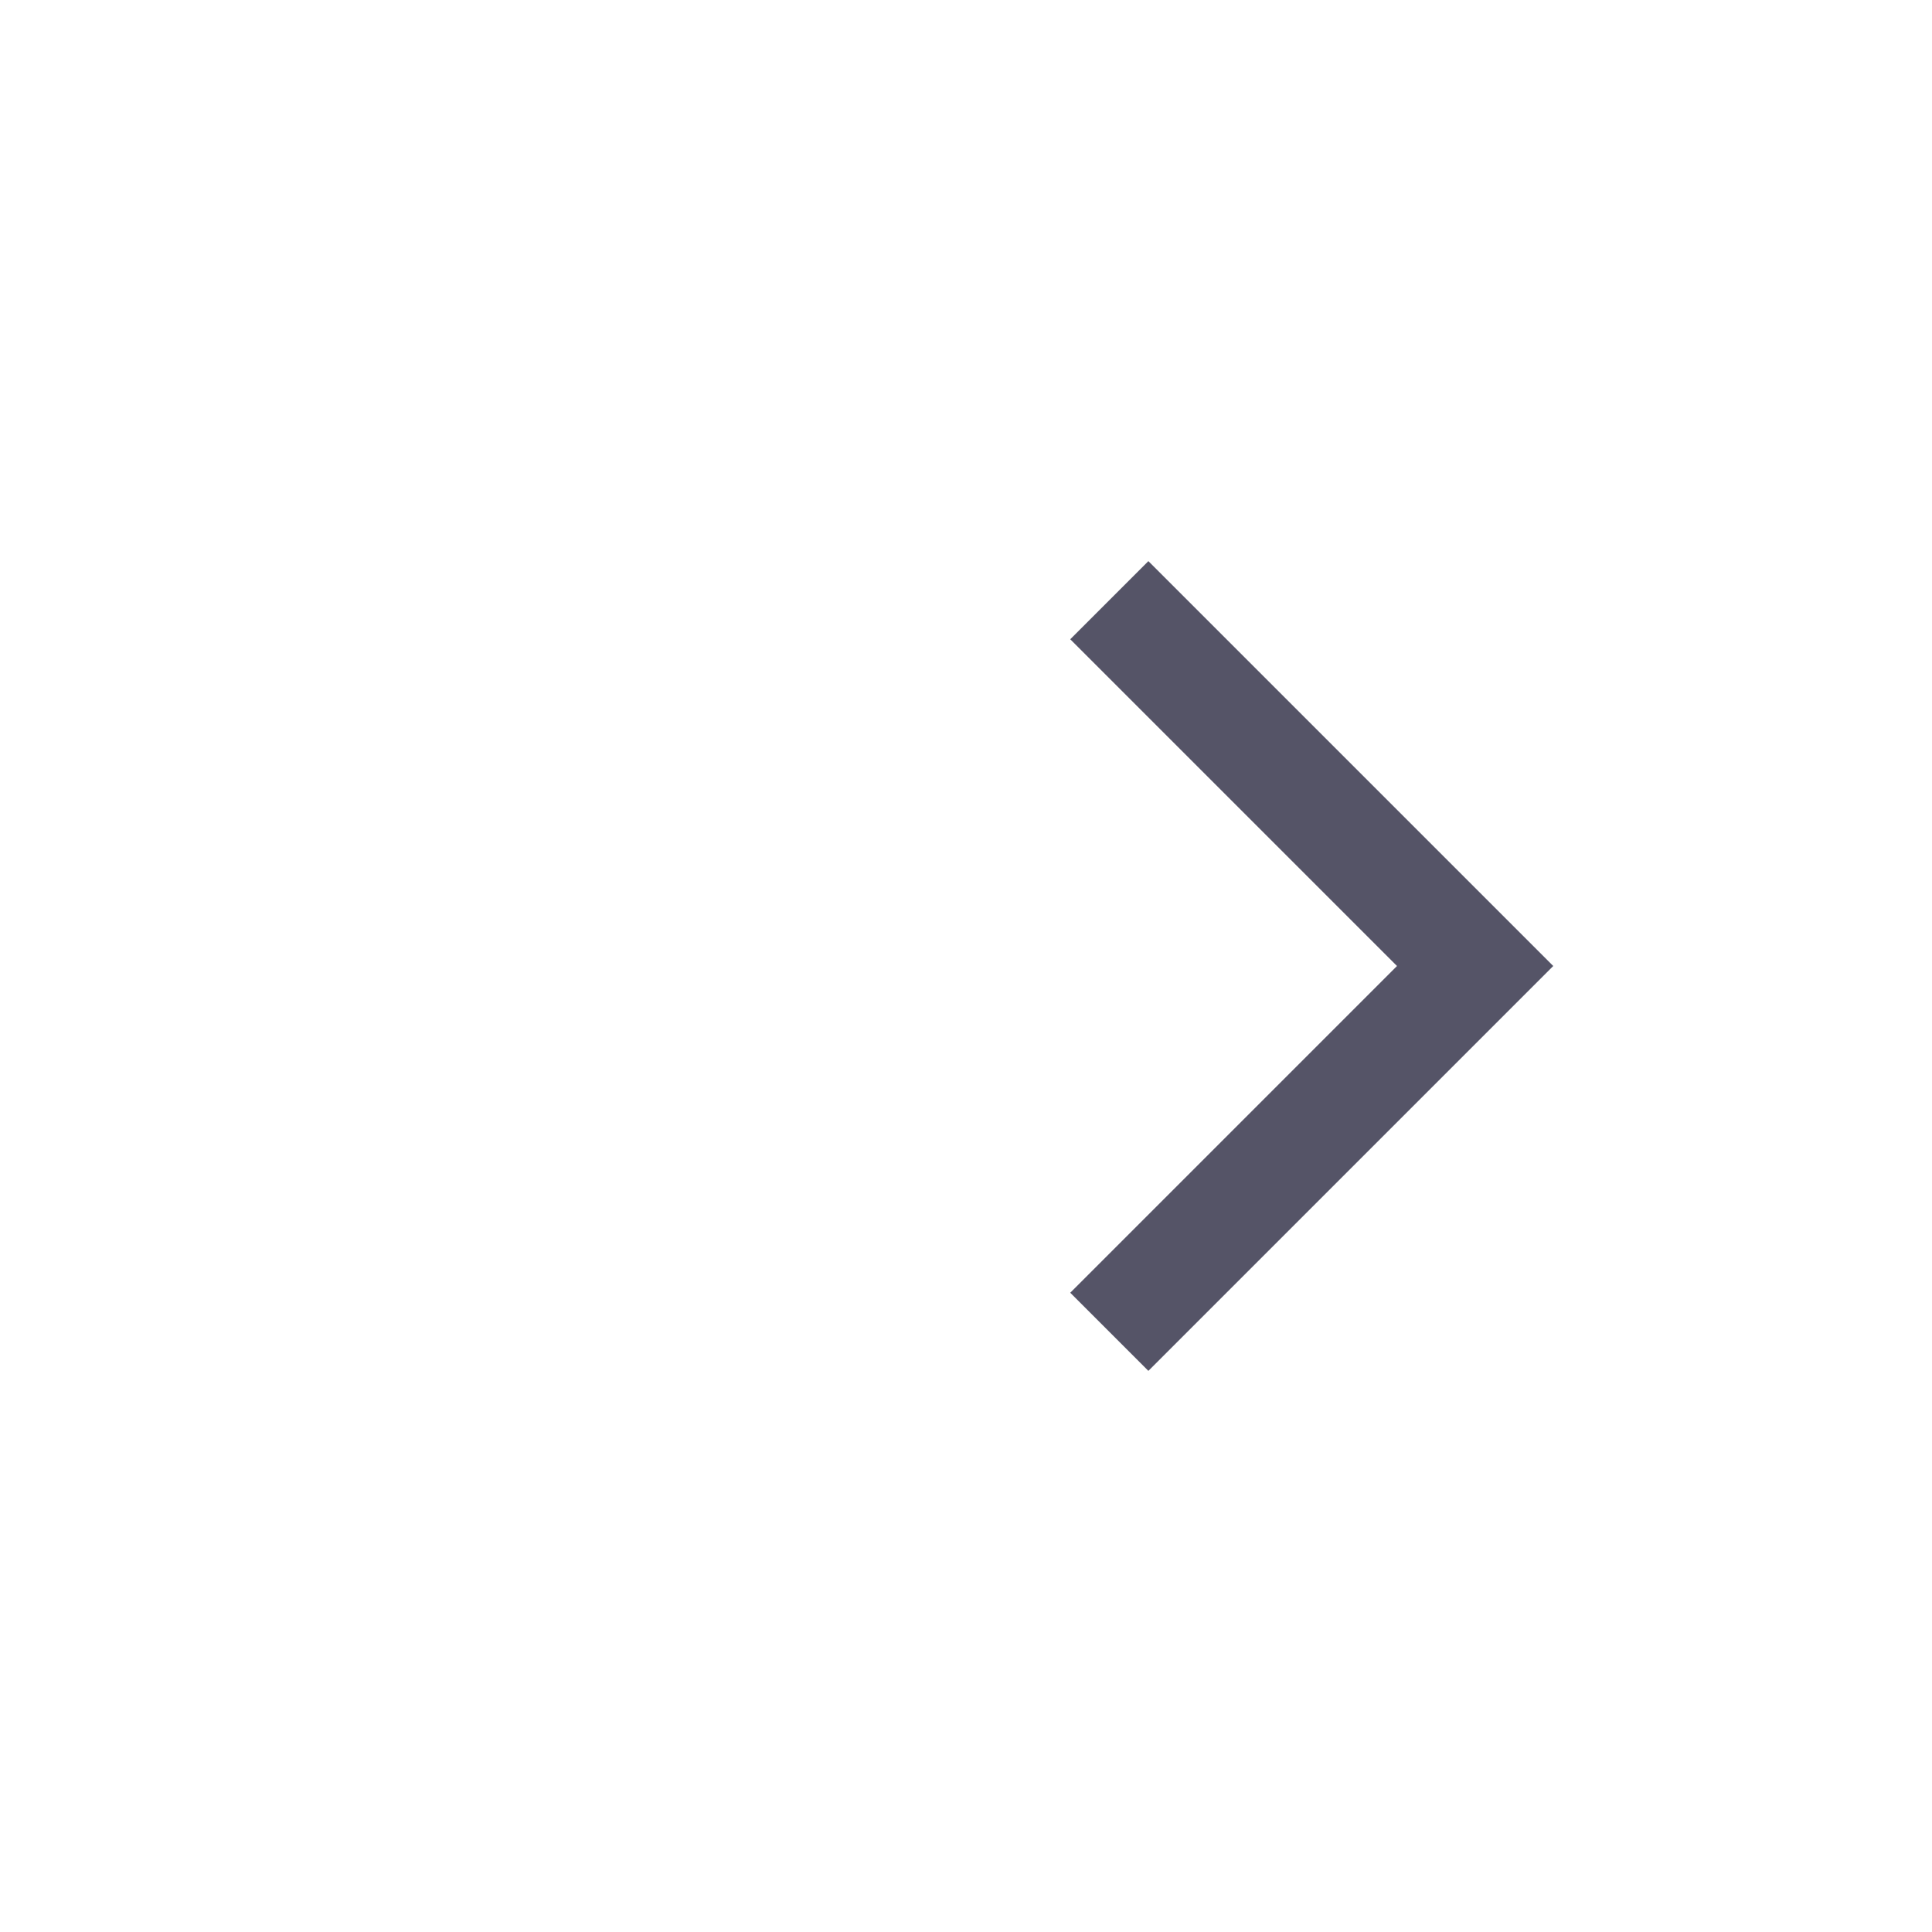
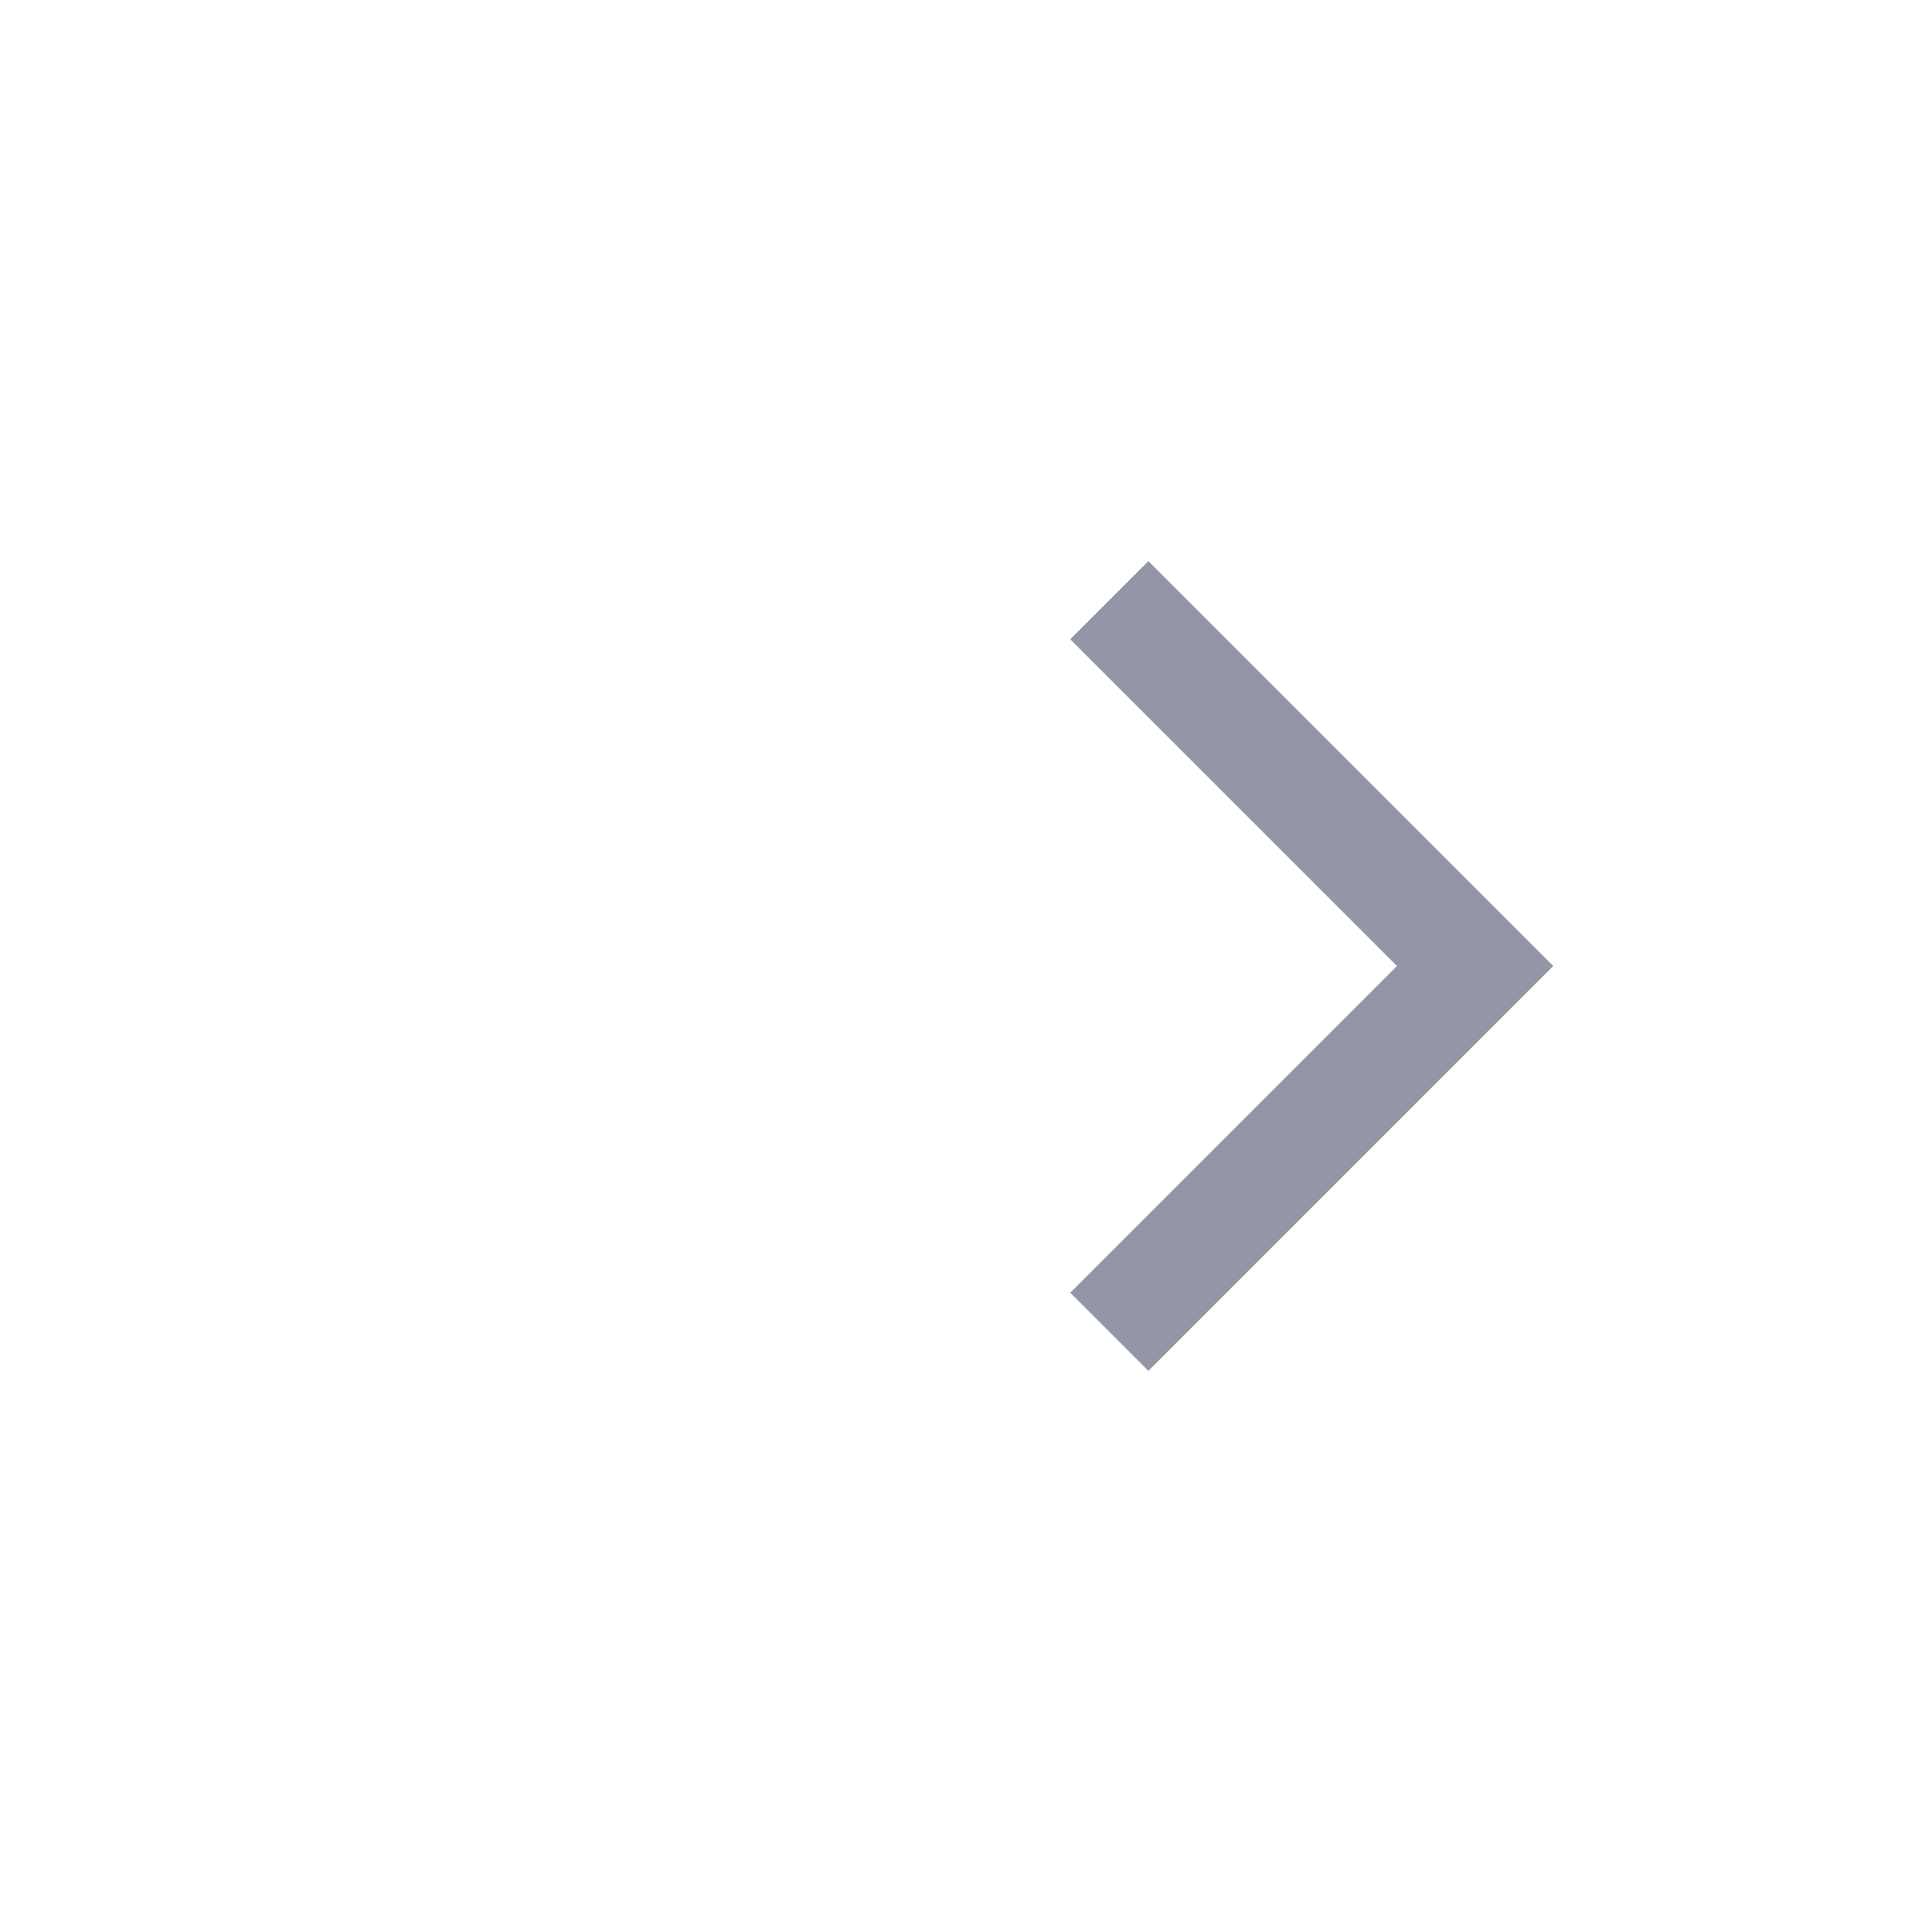
<svg xmlns="http://www.w3.org/2000/svg" width="48" height="48" viewBox="0 0 48 48">
  <g data-name="icon/pagemove/arr">
-     <path data-name="패스 4" d="M1.941 0 0 1.941l8.118 8.118L0 18.177l1.941 1.941L12 10.059z" transform="translate(26.59 13.941)" style="fill:#555467" />
+     <path data-name="패스 4" d="M1.941 0 0 1.941l8.118 8.118L0 18.177l1.941 1.941L12 10.059z" transform="translate(26.59 13.941)" style="fill:#9396a7" />
    <path data-name="사각형 22" style="fill:none" d="M0 0h48v48H0z" />
  </g>
</svg>
